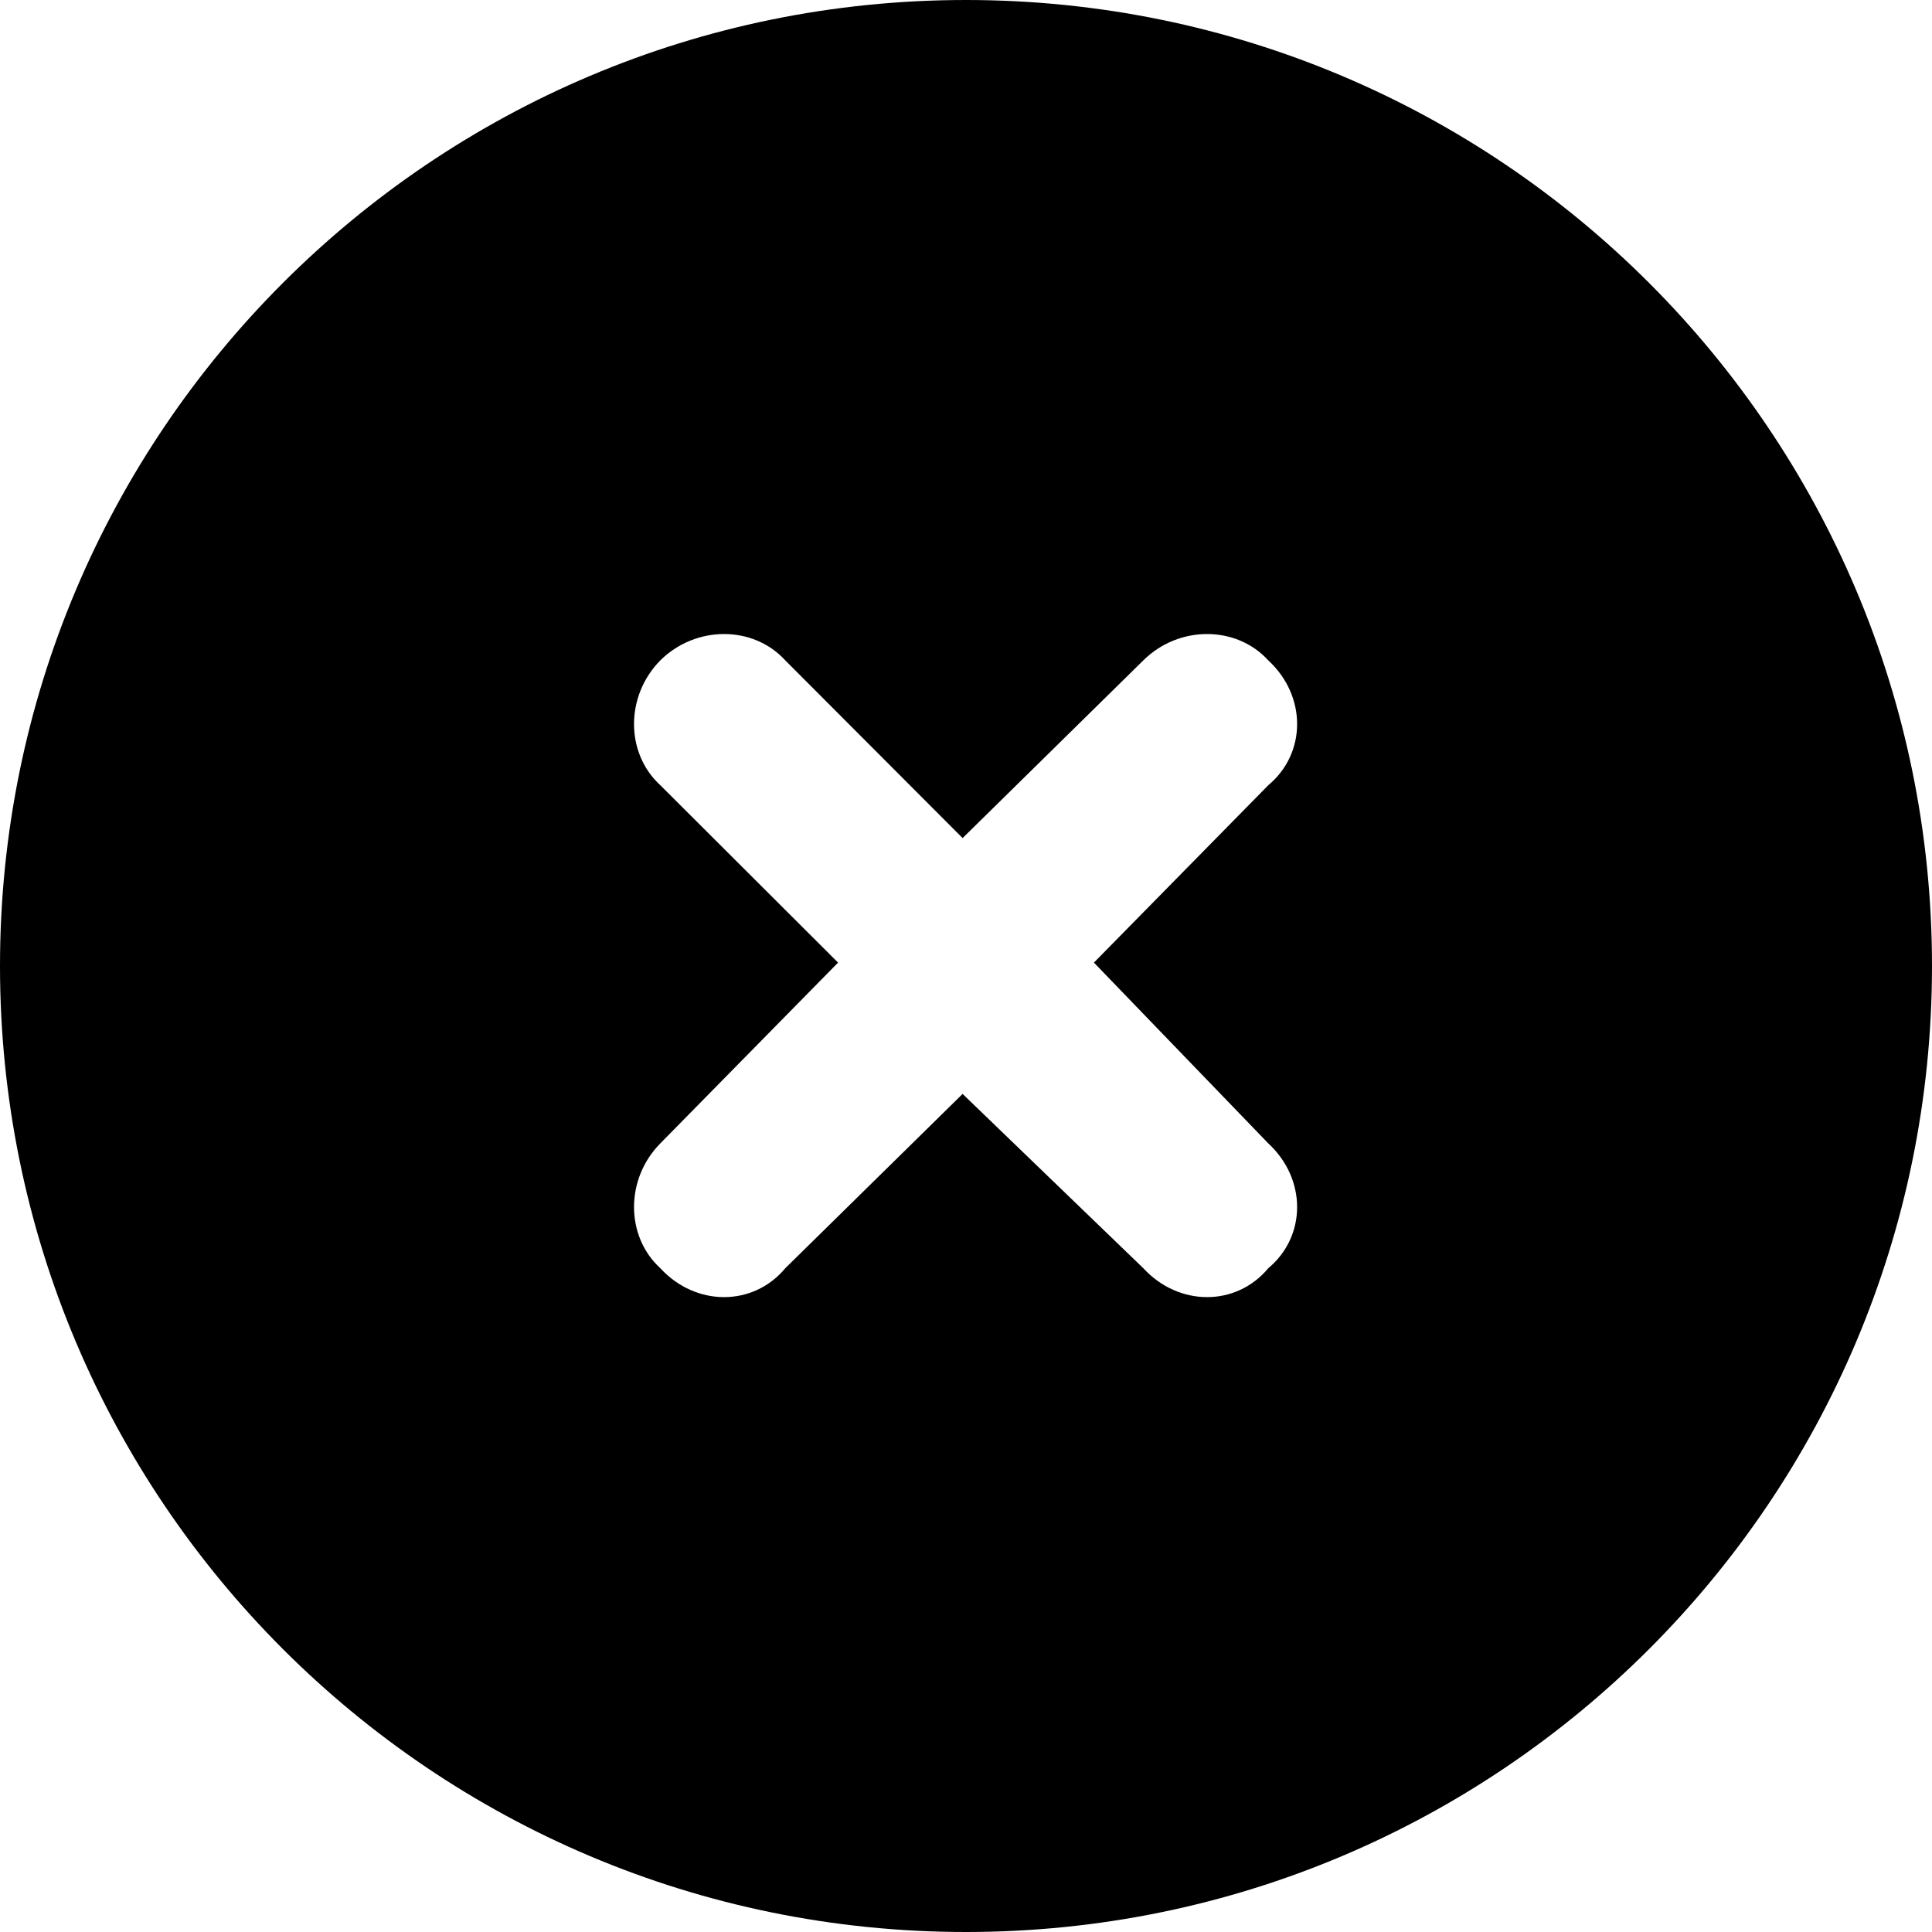
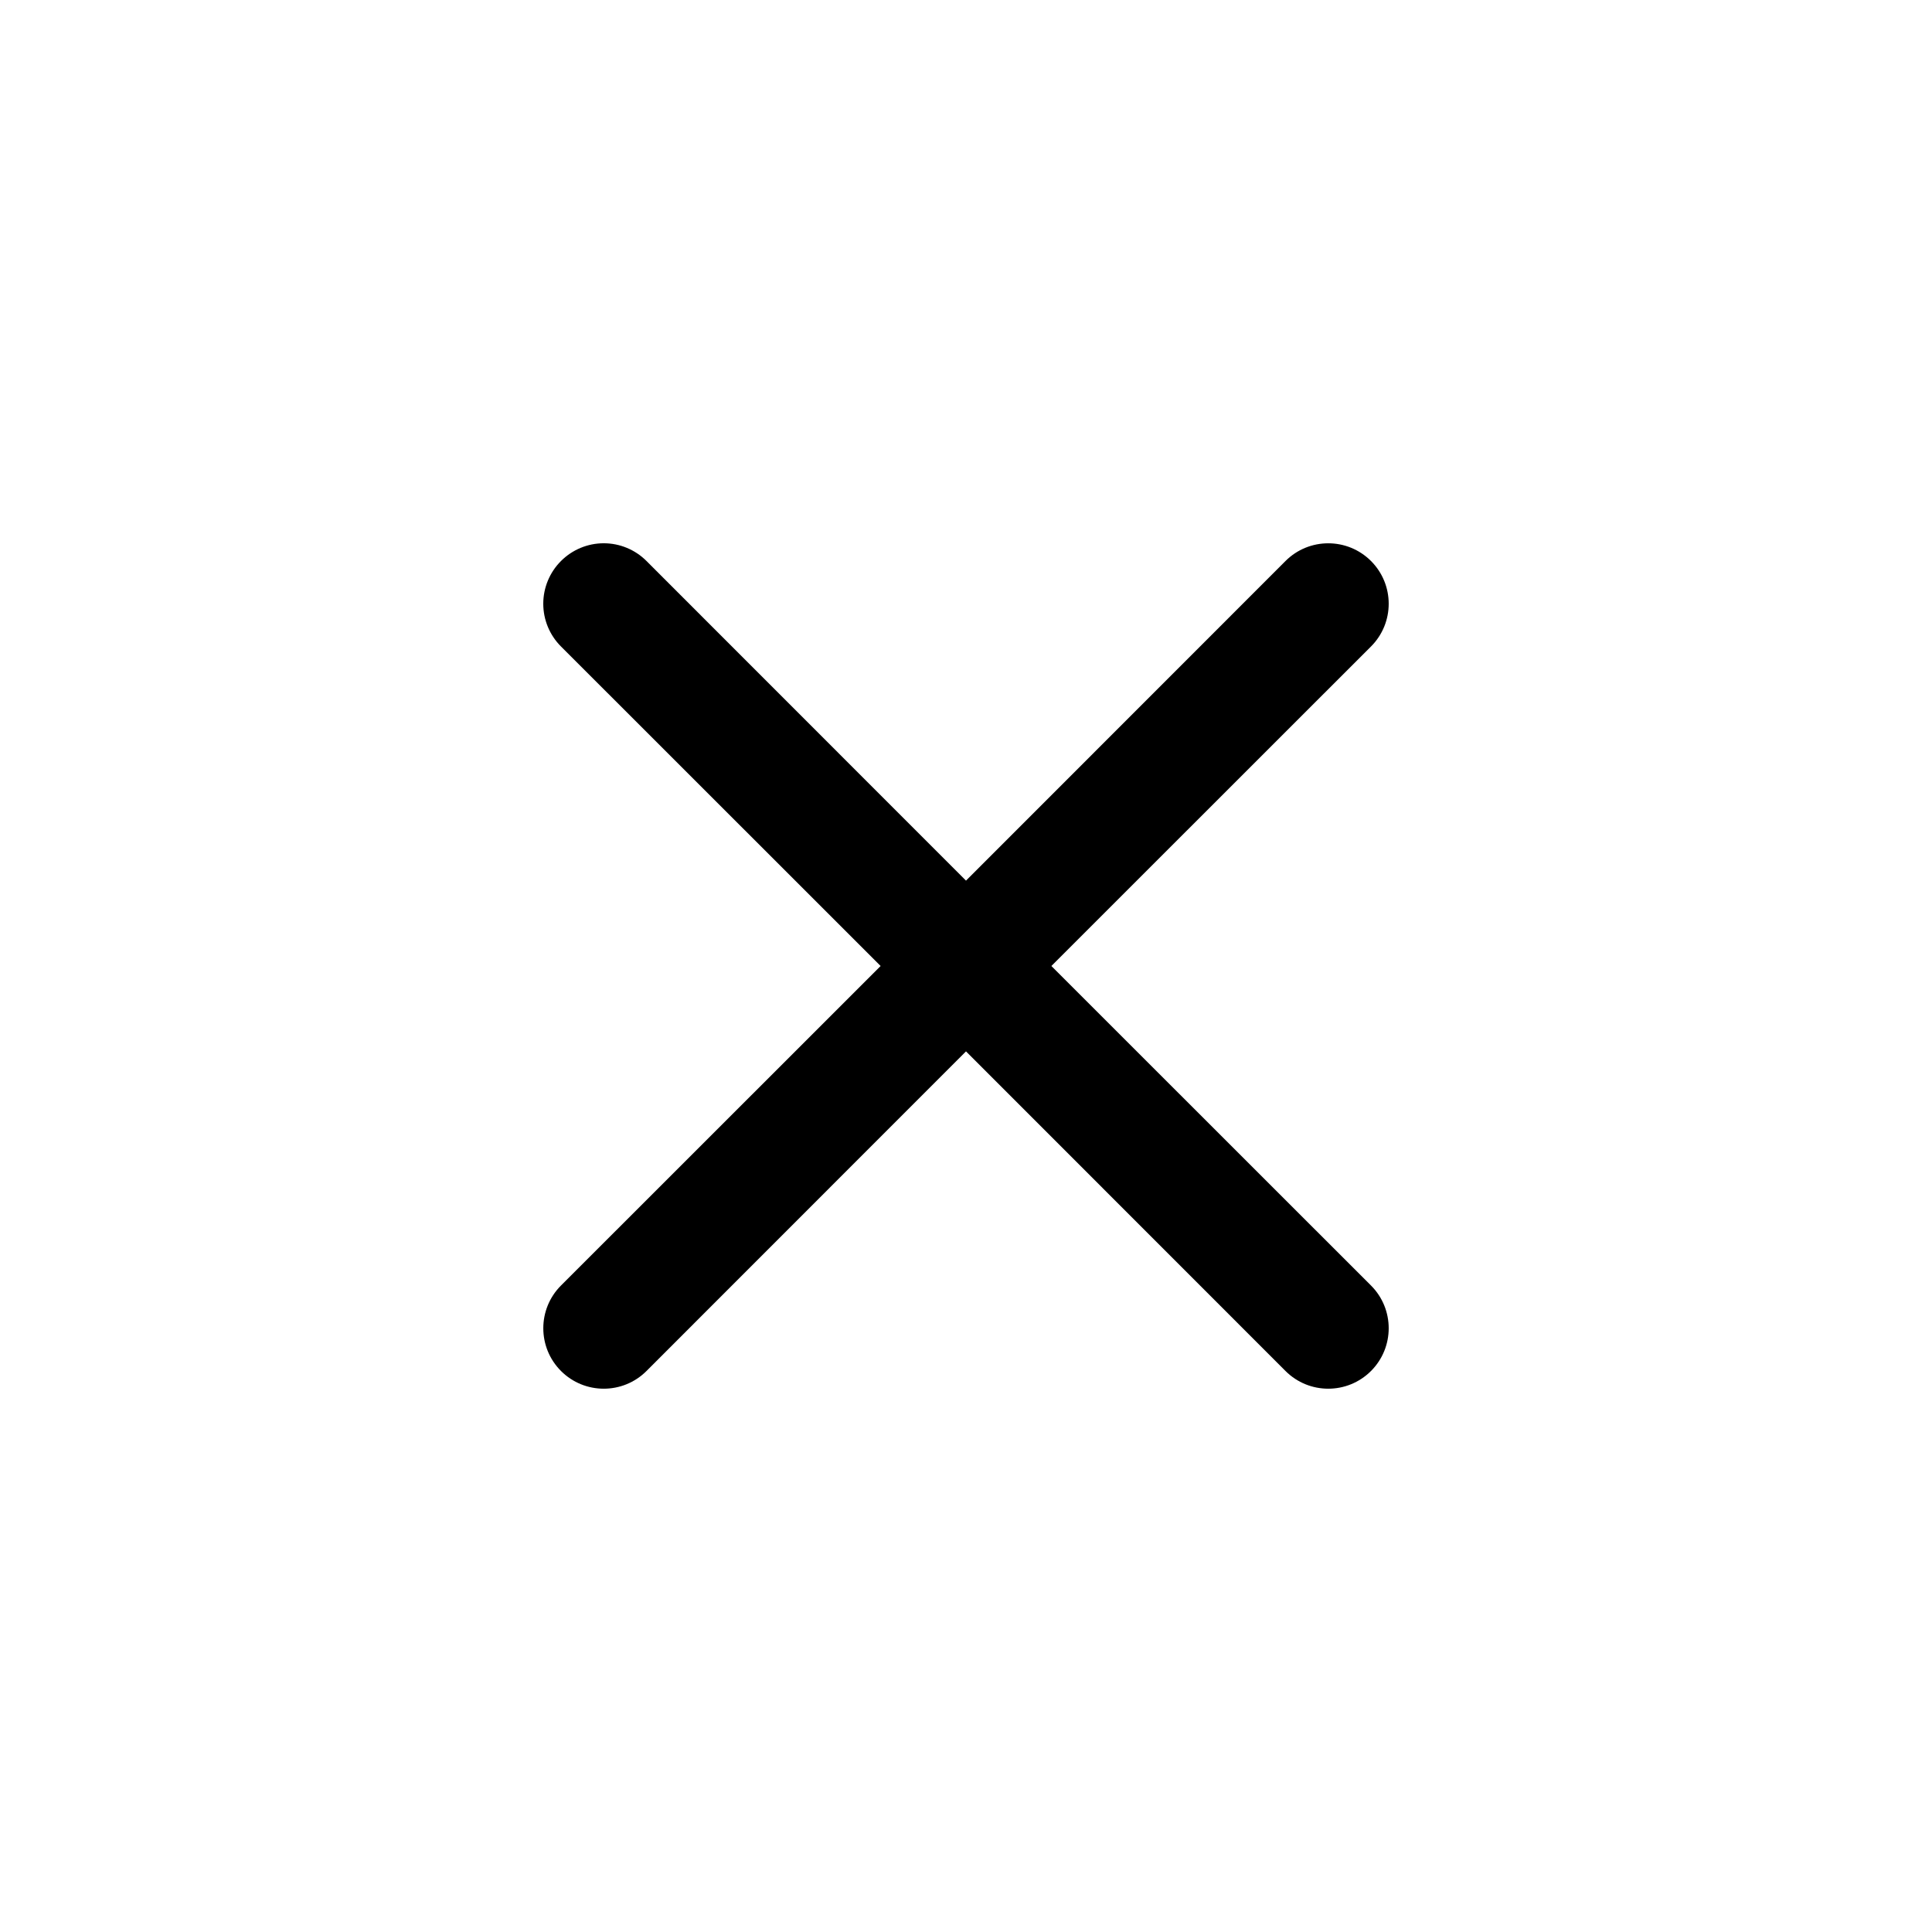
- <svg xmlns="http://www.w3.org/2000/svg" viewBox="0 0 512 512">
-   <path d="M0 256C0 114.6 114.6 0 256 0s256 114.6 256 256-114.6 256-256 256S0 397.4 0 256zm175-47.9 47.1 47L175 303c-9.3 9.4-9.3 24.6 0 33.1 9.4 10.2 24.6 10.2 33.1 0l47-46.2 47.9 46.2c9.4 10.2 24.6 10.2 33.1 0 10.2-8.5 10.2-23.7 0-33.1l-46.2-47.9 46.2-47c10.2-8.5 10.2-23.7 0-33.1-8.5-9.3-23.7-9.3-33.1 0l-47.9 47.1-47-47.1c-8.5-9.3-23.7-9.3-33.1 0-9.3 9.4-9.3 24.6 0 33.1z" />
+ <svg xmlns="http://www.w3.org/2000/svg" width="16" height="16" fill="currentColor" class="bi bi-x" viewBox="0 0 16 16">
+   <path d="M4.646 4.646a.5.5 0 0 1 .708 0L8 7.293l2.646-2.647a.5.5 0 0 1 .708.708L8.707 8l2.647 2.646a.5.5 0 0 1-.708.708L8 8.707l-2.646 2.647a.5.5 0 0 1-.708-.708L7.293 8 4.646 5.354a.5.5 0 0 1 0-.708" />
</svg>
